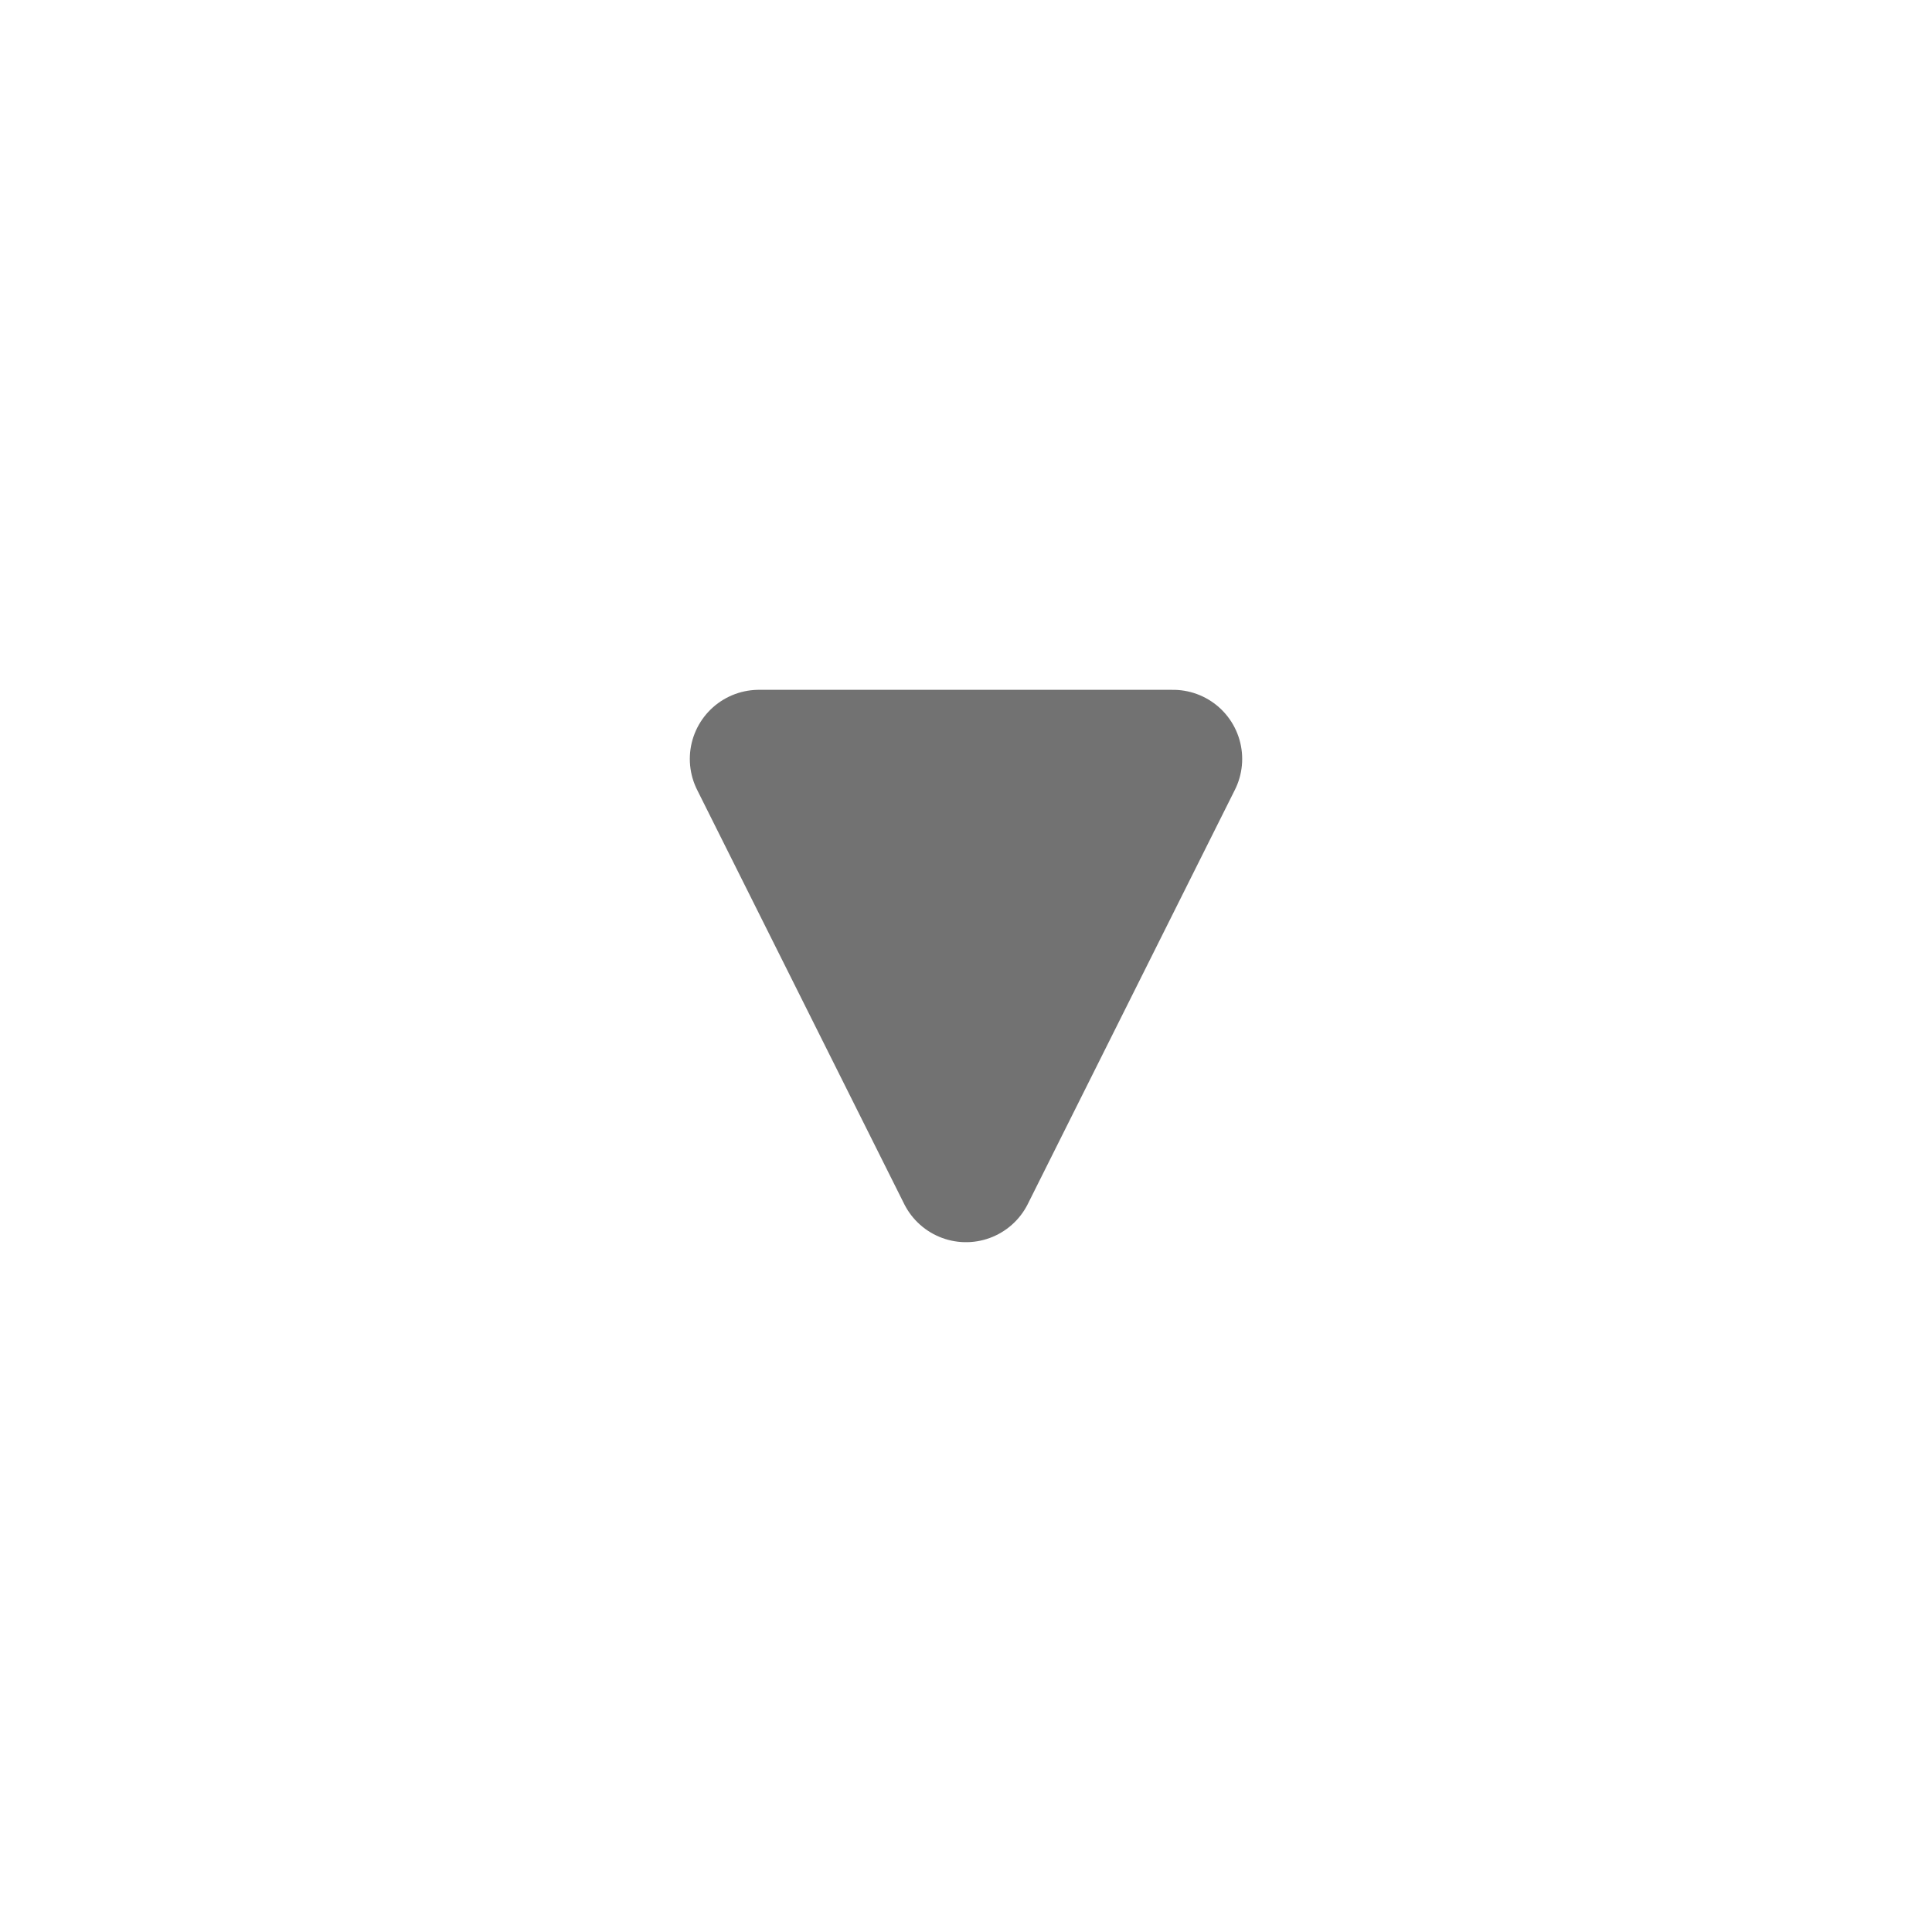
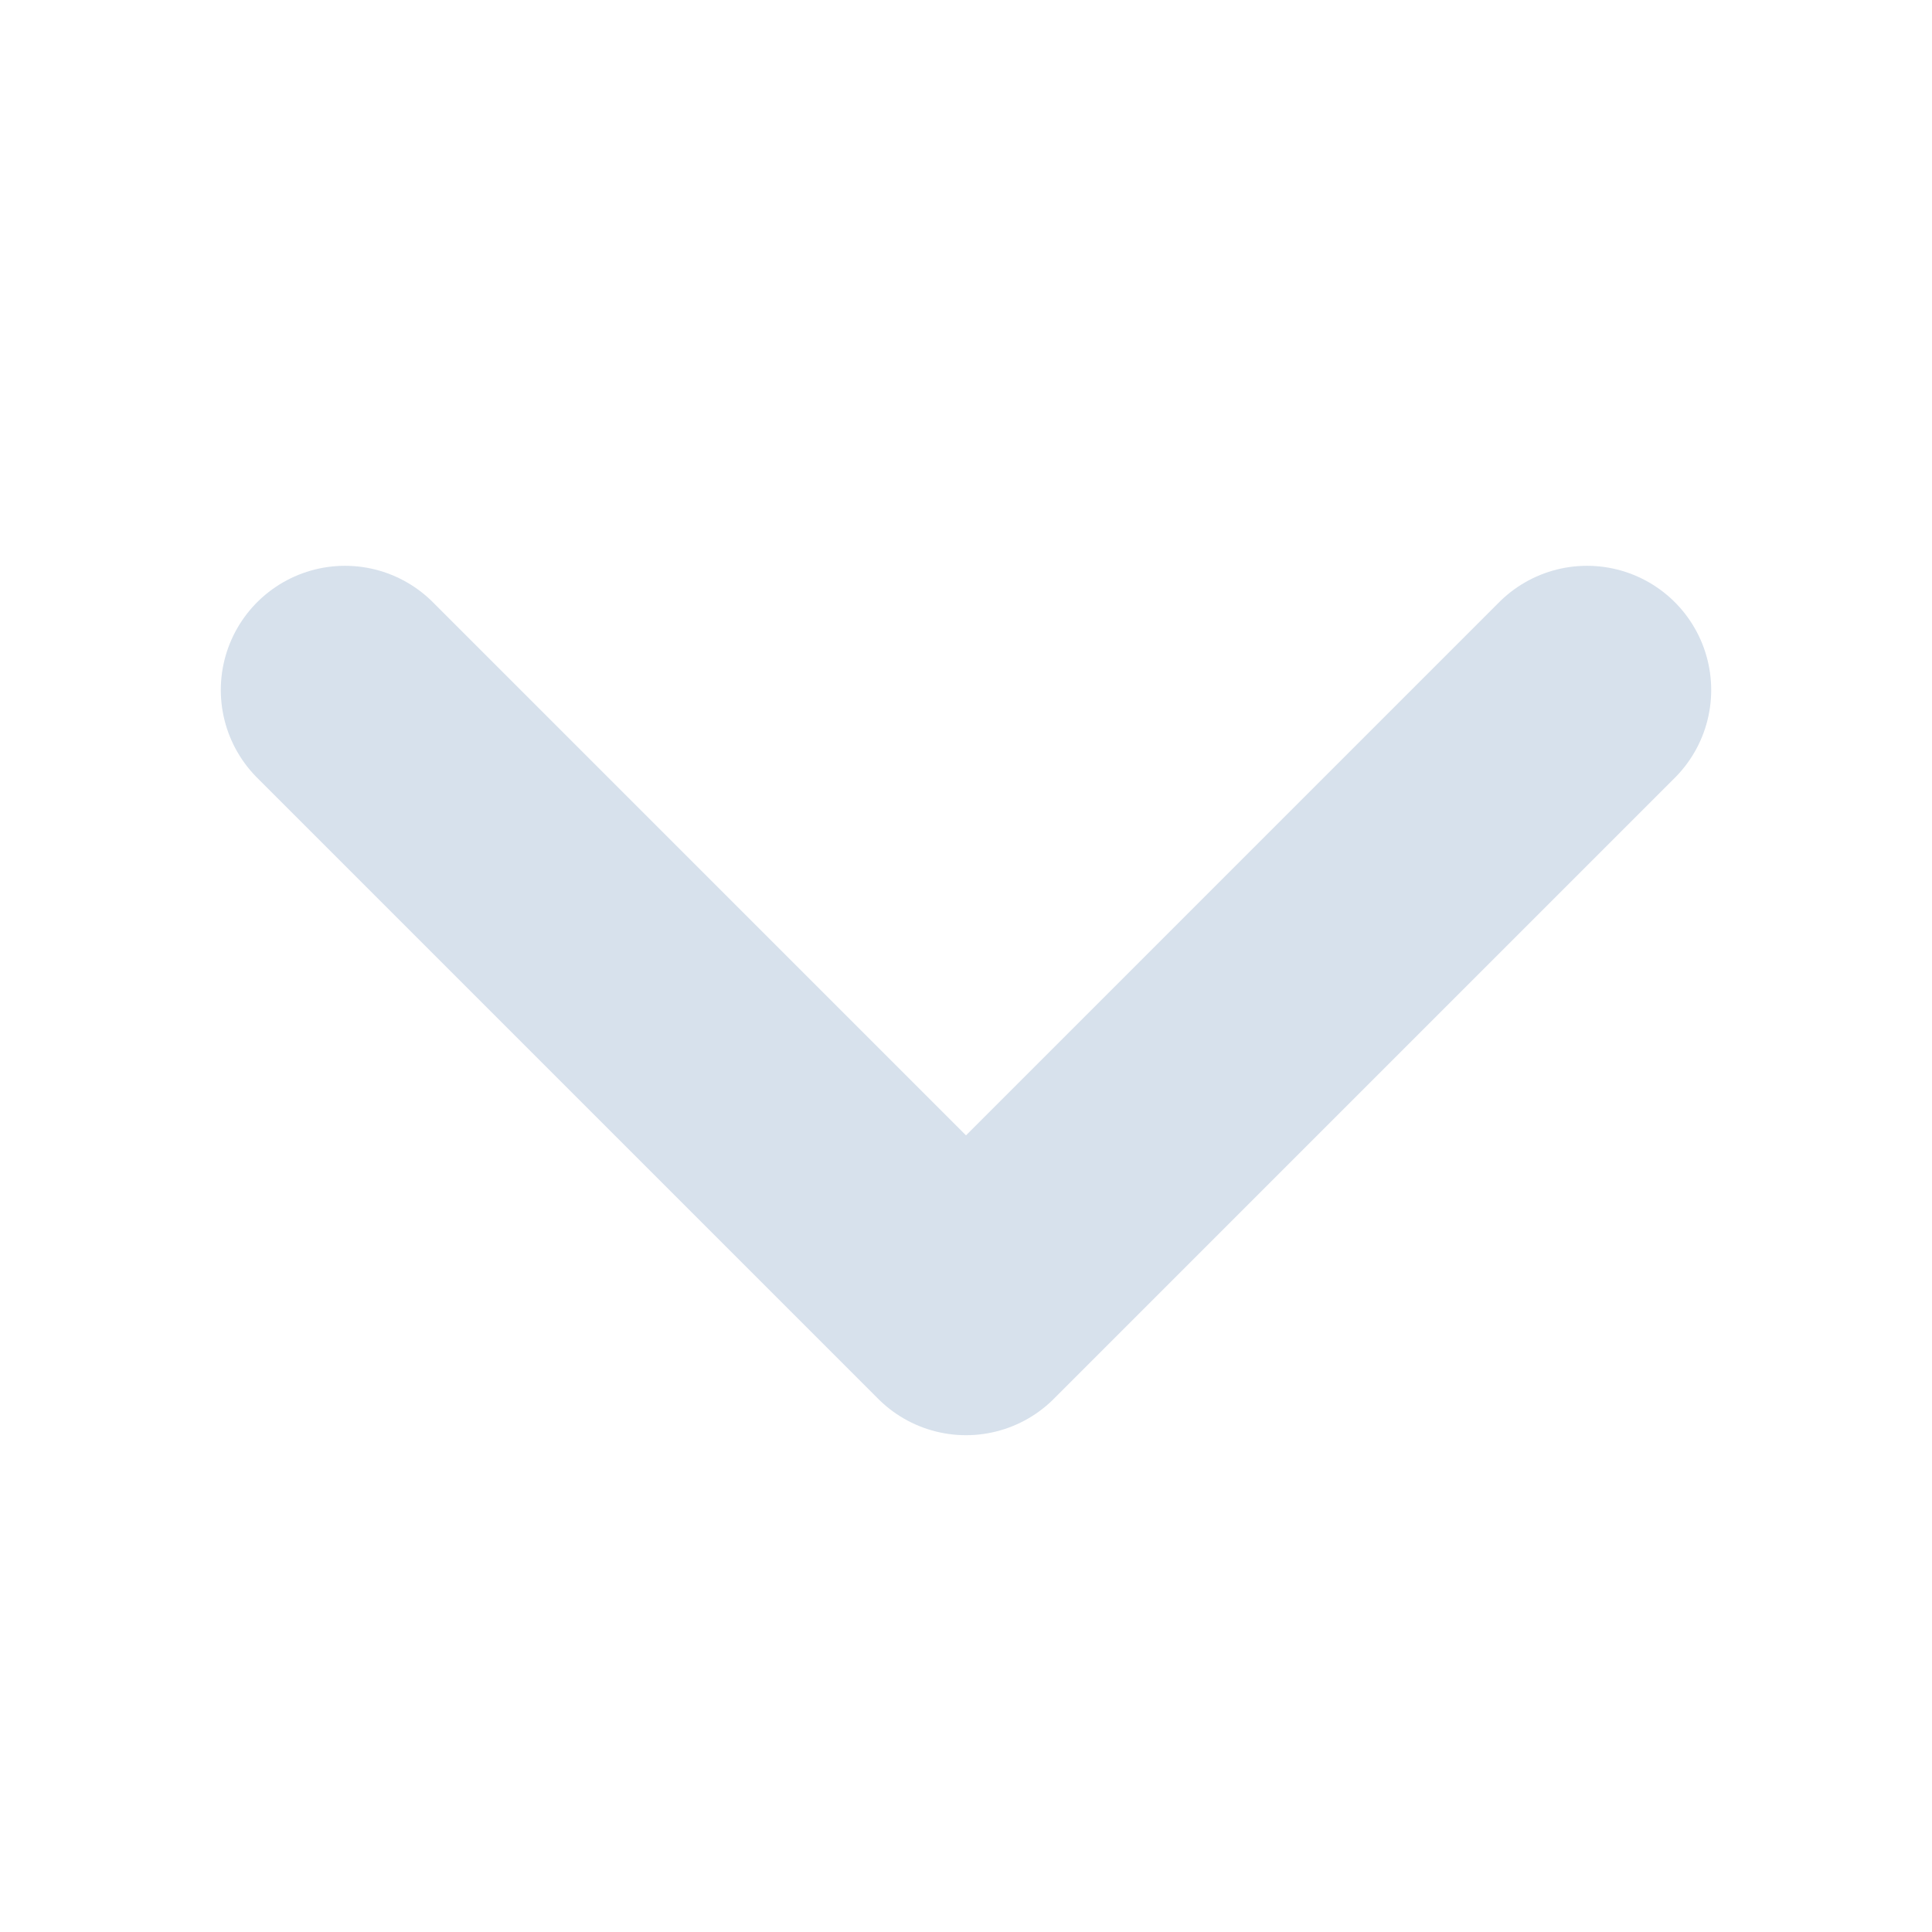
- <svg xmlns="http://www.w3.org/2000/svg" width="14" height="14" viewBox="0 0 3.704 3.704">
-   <path d="M2.249 1.455h-.794l.397.794z" fill="#727272" stroke="#727272" stroke-width=".265" stroke-linecap="round" stroke-linejoin="round" />
+ <svg xmlns="http://www.w3.org/2000/svg" width="14" height="14" viewBox="0 0 14 14">
+   <path d="M2.5 5L7 9.5L11.5 5" fill="none" stroke="#D7E1EC" stroke-width="1.8" stroke-linecap="round" stroke-linejoin="round" />
</svg>
